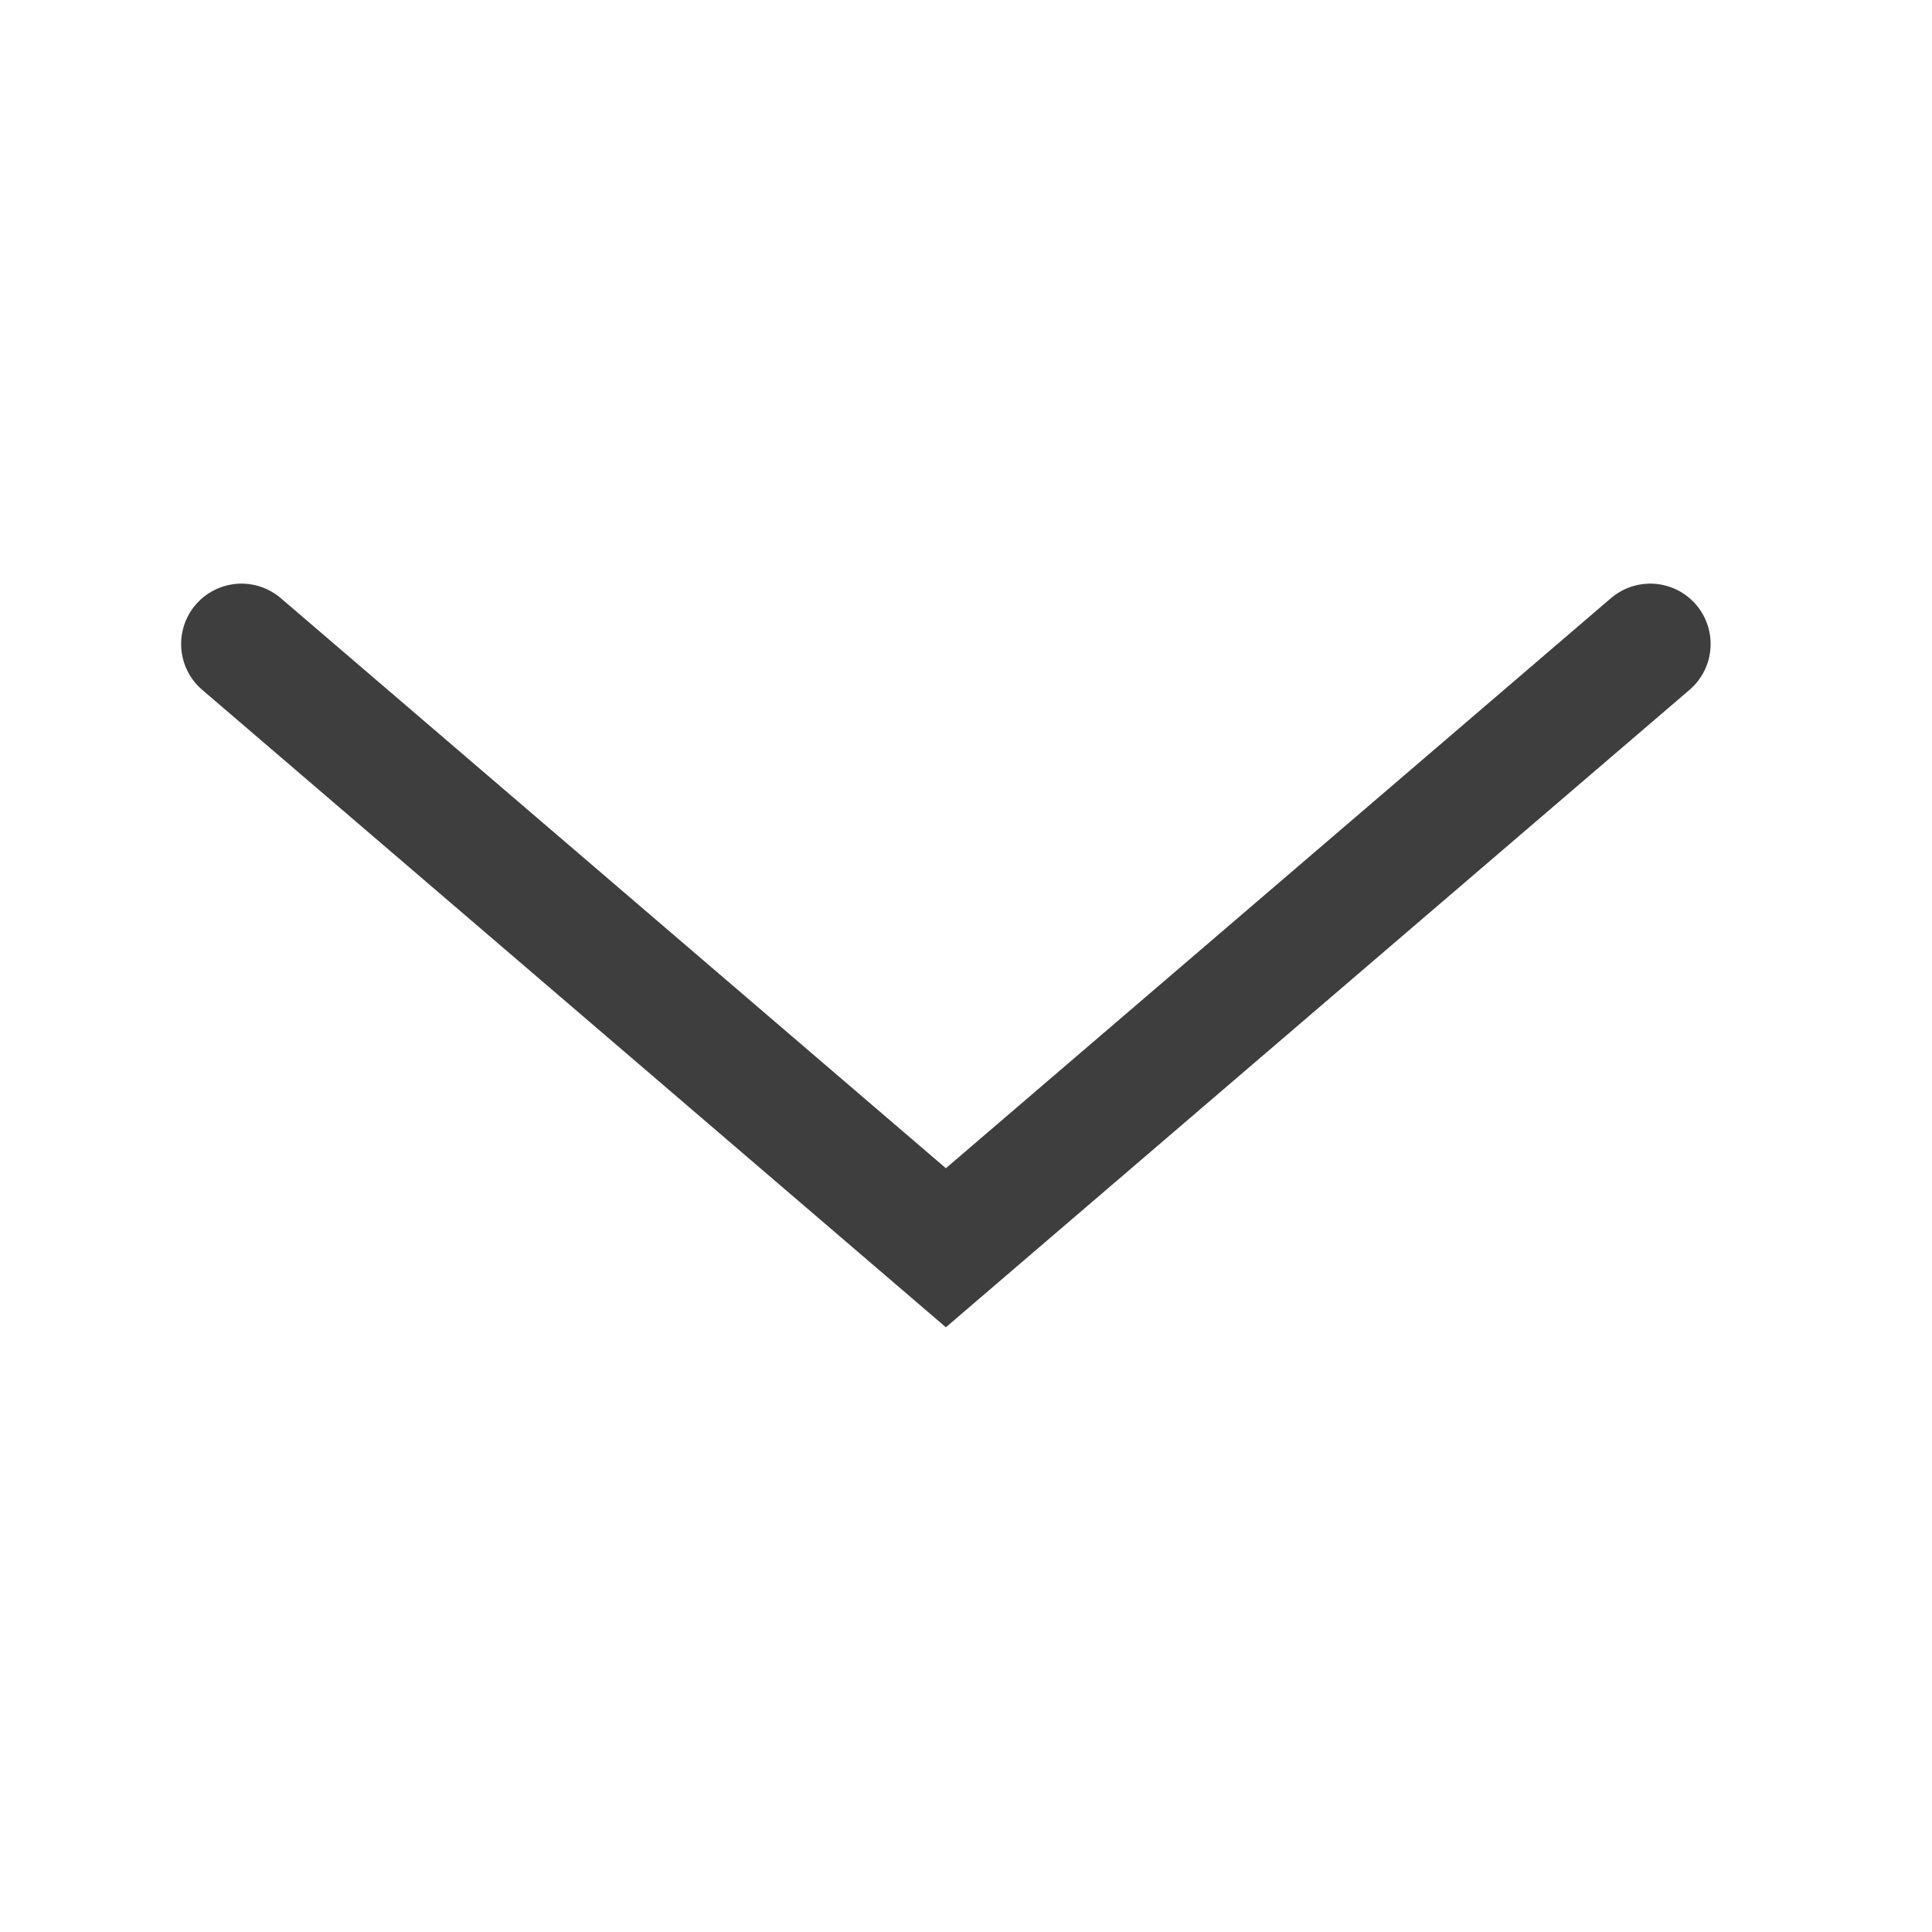
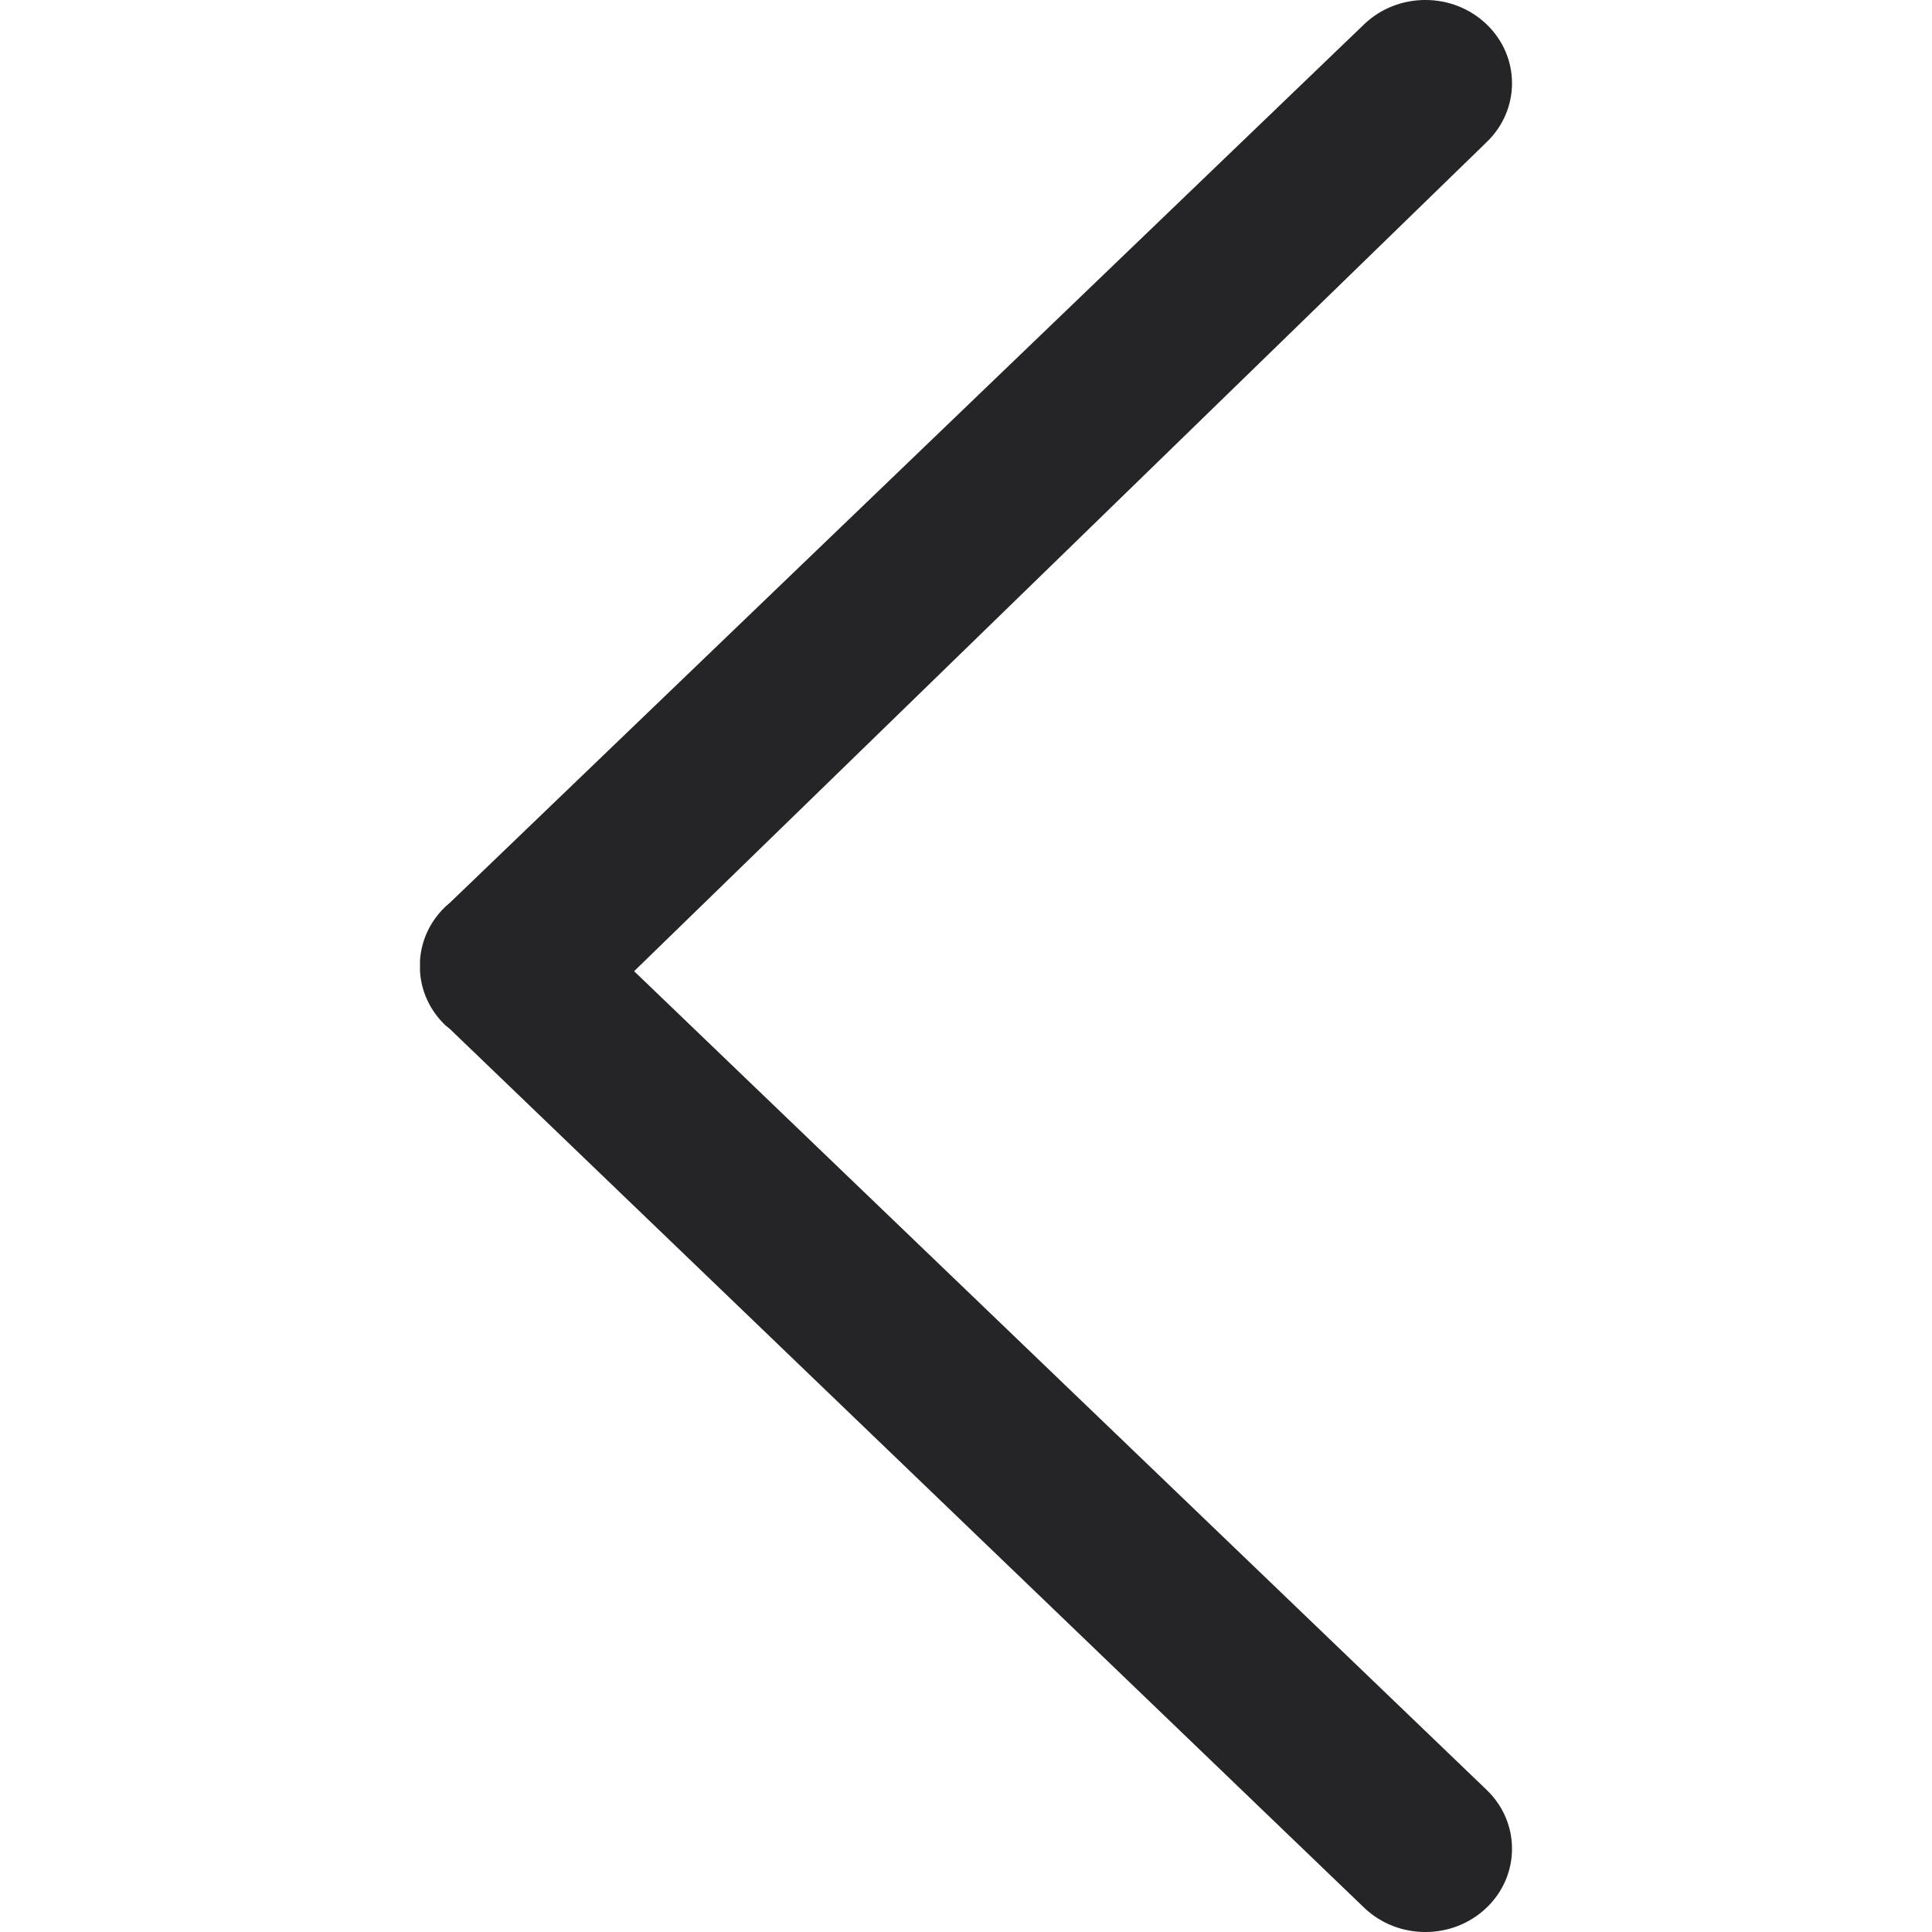
- <svg xmlns="http://www.w3.org/2000/svg" width="48" height="48" viewBox="0 0 48 48">
-   <g transform="translate(-1 -69)" stroke="#3F3E3E" stroke-width="3" fill="none" fill-rule="evenodd" stroke-linecap="round">
-     <g id="Seta-fechar" transform="translate(1 69)">
-       <path id="Path-6" d="M6 16l17.5 15L41 16" />
+ <svg xmlns="http://www.w3.org/2000/svg" width="23px" height="23px" viewBox="-5 0 23 23" version="1.1">
+   <g id="icons" stroke="none" stroke-width="1" fill="none" fill-rule="evenodd">
+     <g id="ui-gambling-website-lined-icnos-casinoshunter" transform="translate(-614, -159)" fill="#252528" fill-rule="nonzero">
+       <g id="square-filled" transform="translate(50, 120)">
+         <path d="M565.761,39.29 L576.639,49.742 L576.7,49.796 C576.886,49.975 576.986,50.204 577,50.438 L577,50.562 C576.986,50.796 576.886,51.025 576.7,51.204 L576.646,51.248 L565.761,61.71 C565.358,62.097 564.705,62.097 564.302,61.71 C563.899,61.323 563.899,60.695 564.302,60.308 L574.451,50.562 L564.302,40.692 C563.899,40.305 563.899,39.677 564.302,39.29 C564.705,38.903 565.358,38.903 565.761,39.29 Z" id="left" transform="translate(570.5, 50.5) scale(-1, 1) translate(-570.5, -50.5) " />
+       </g>
    </g>
  </g>
</svg>
